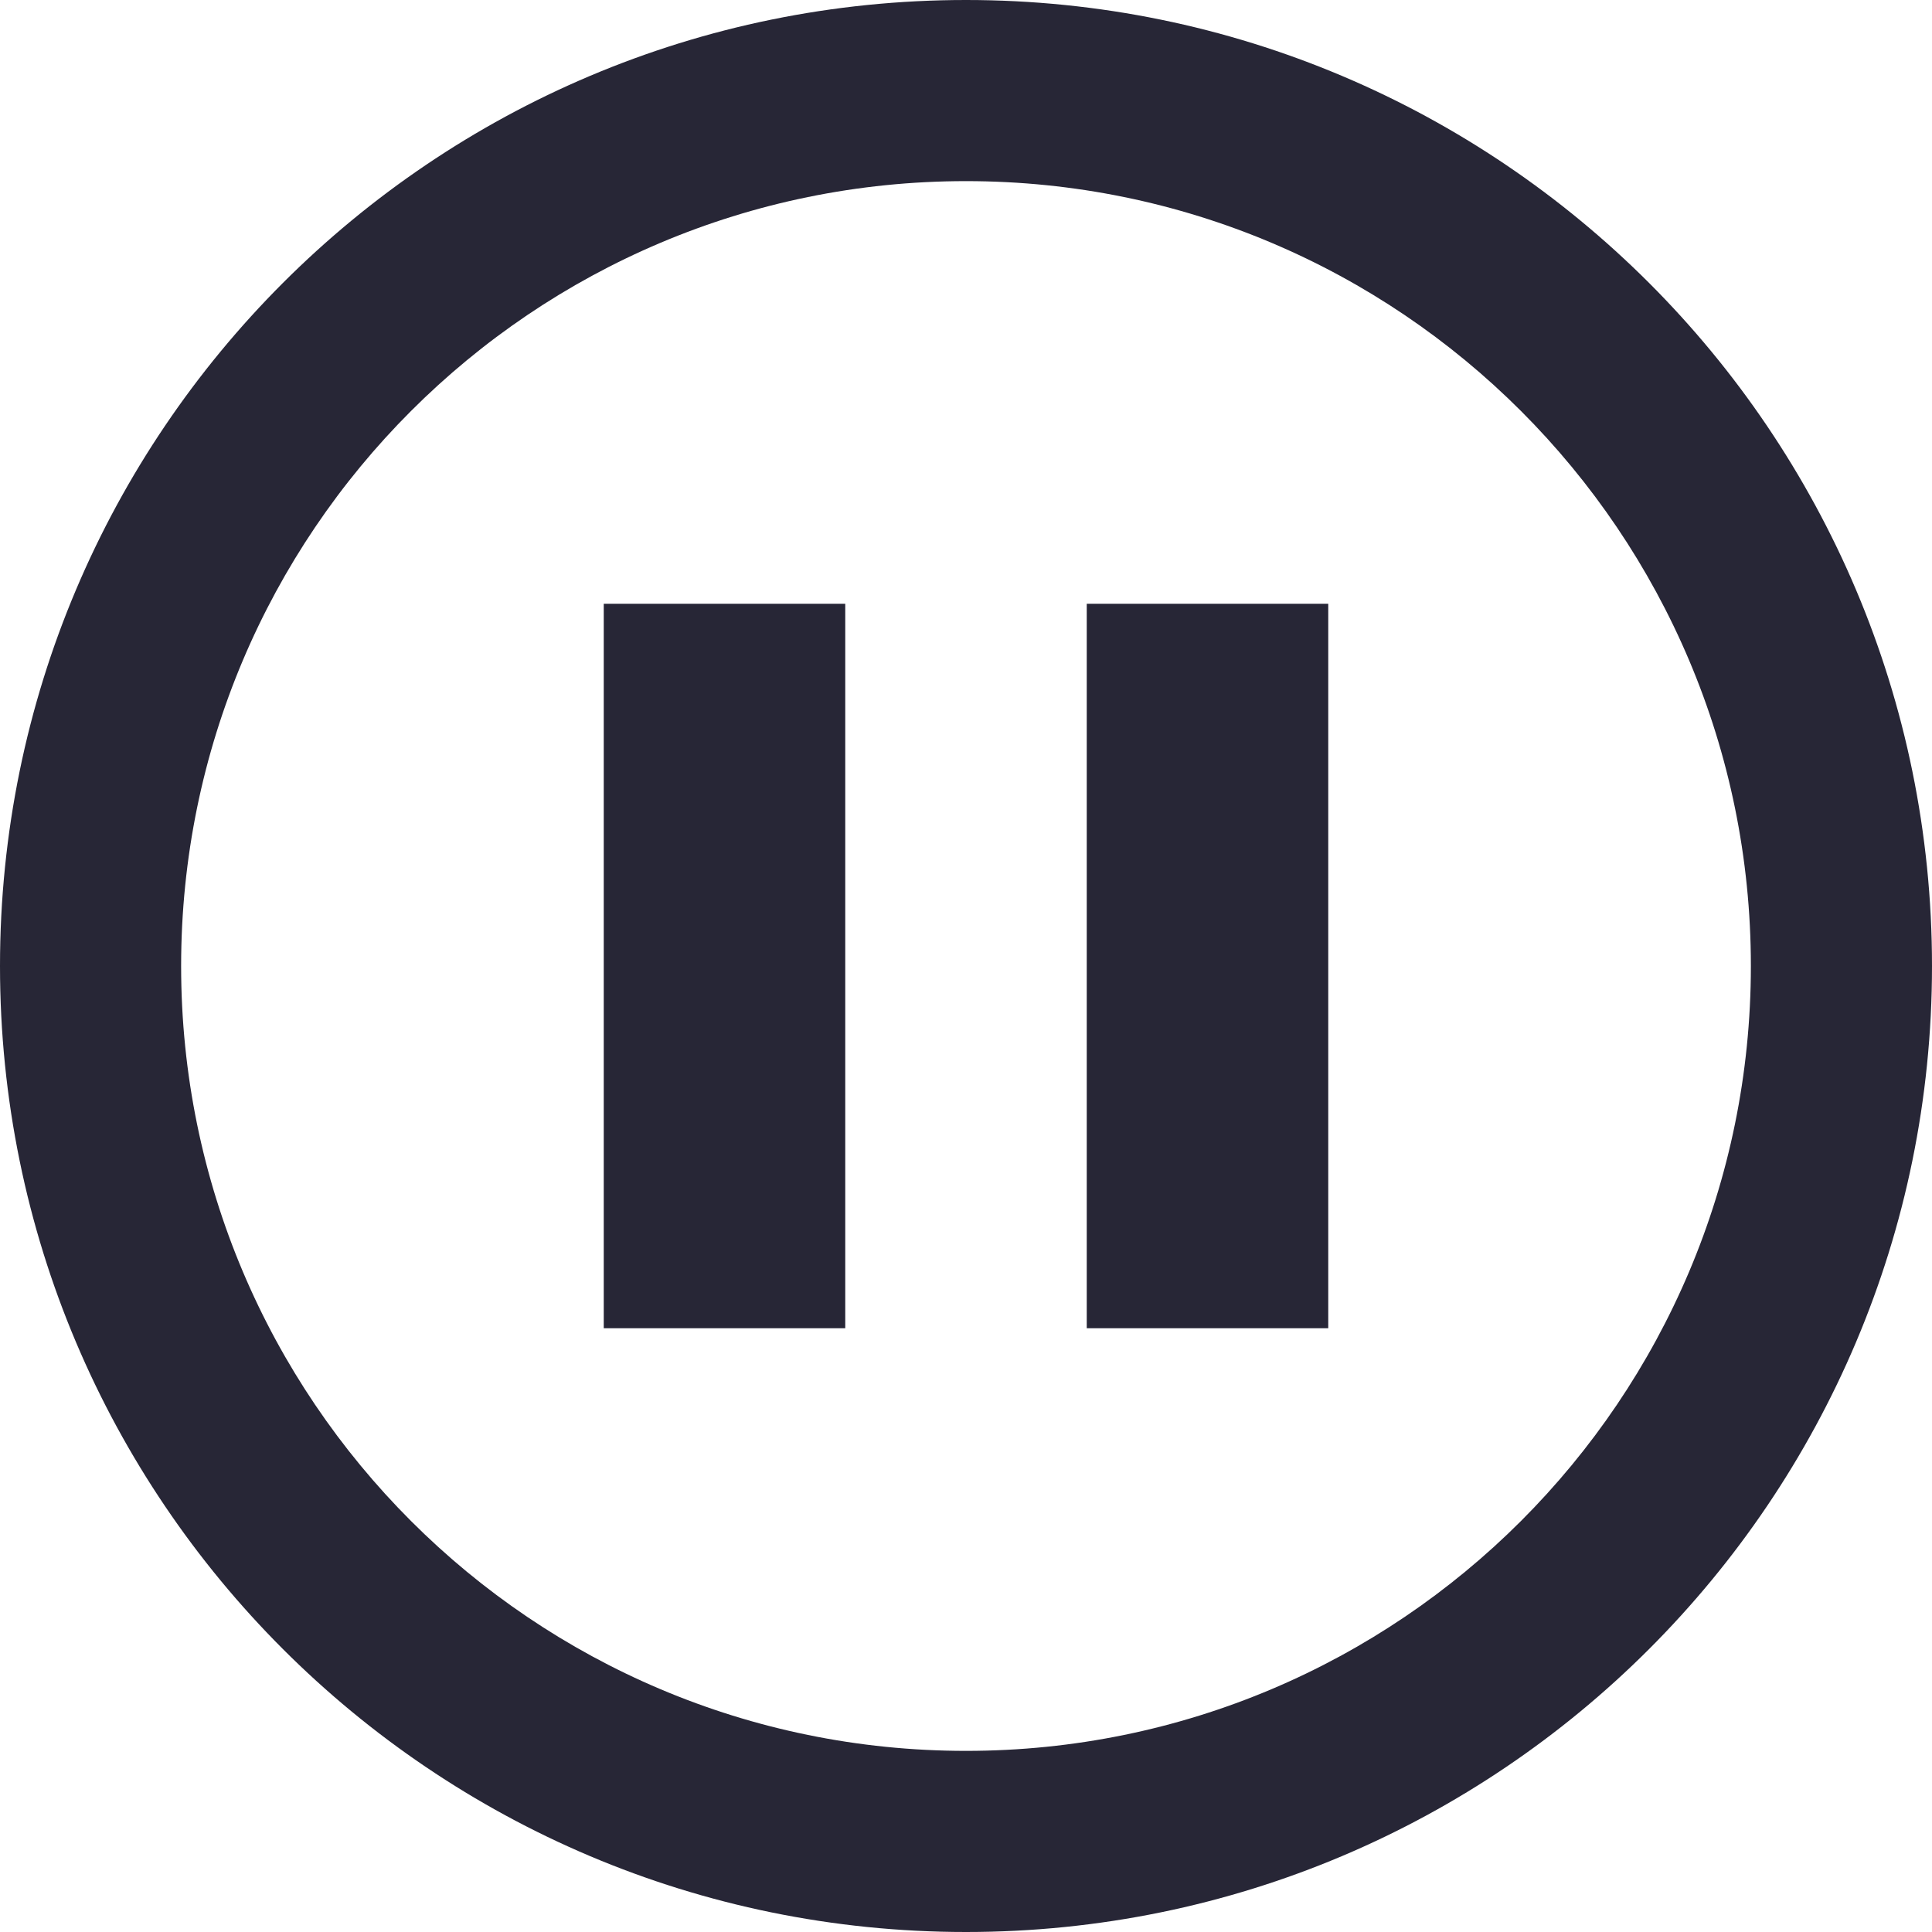
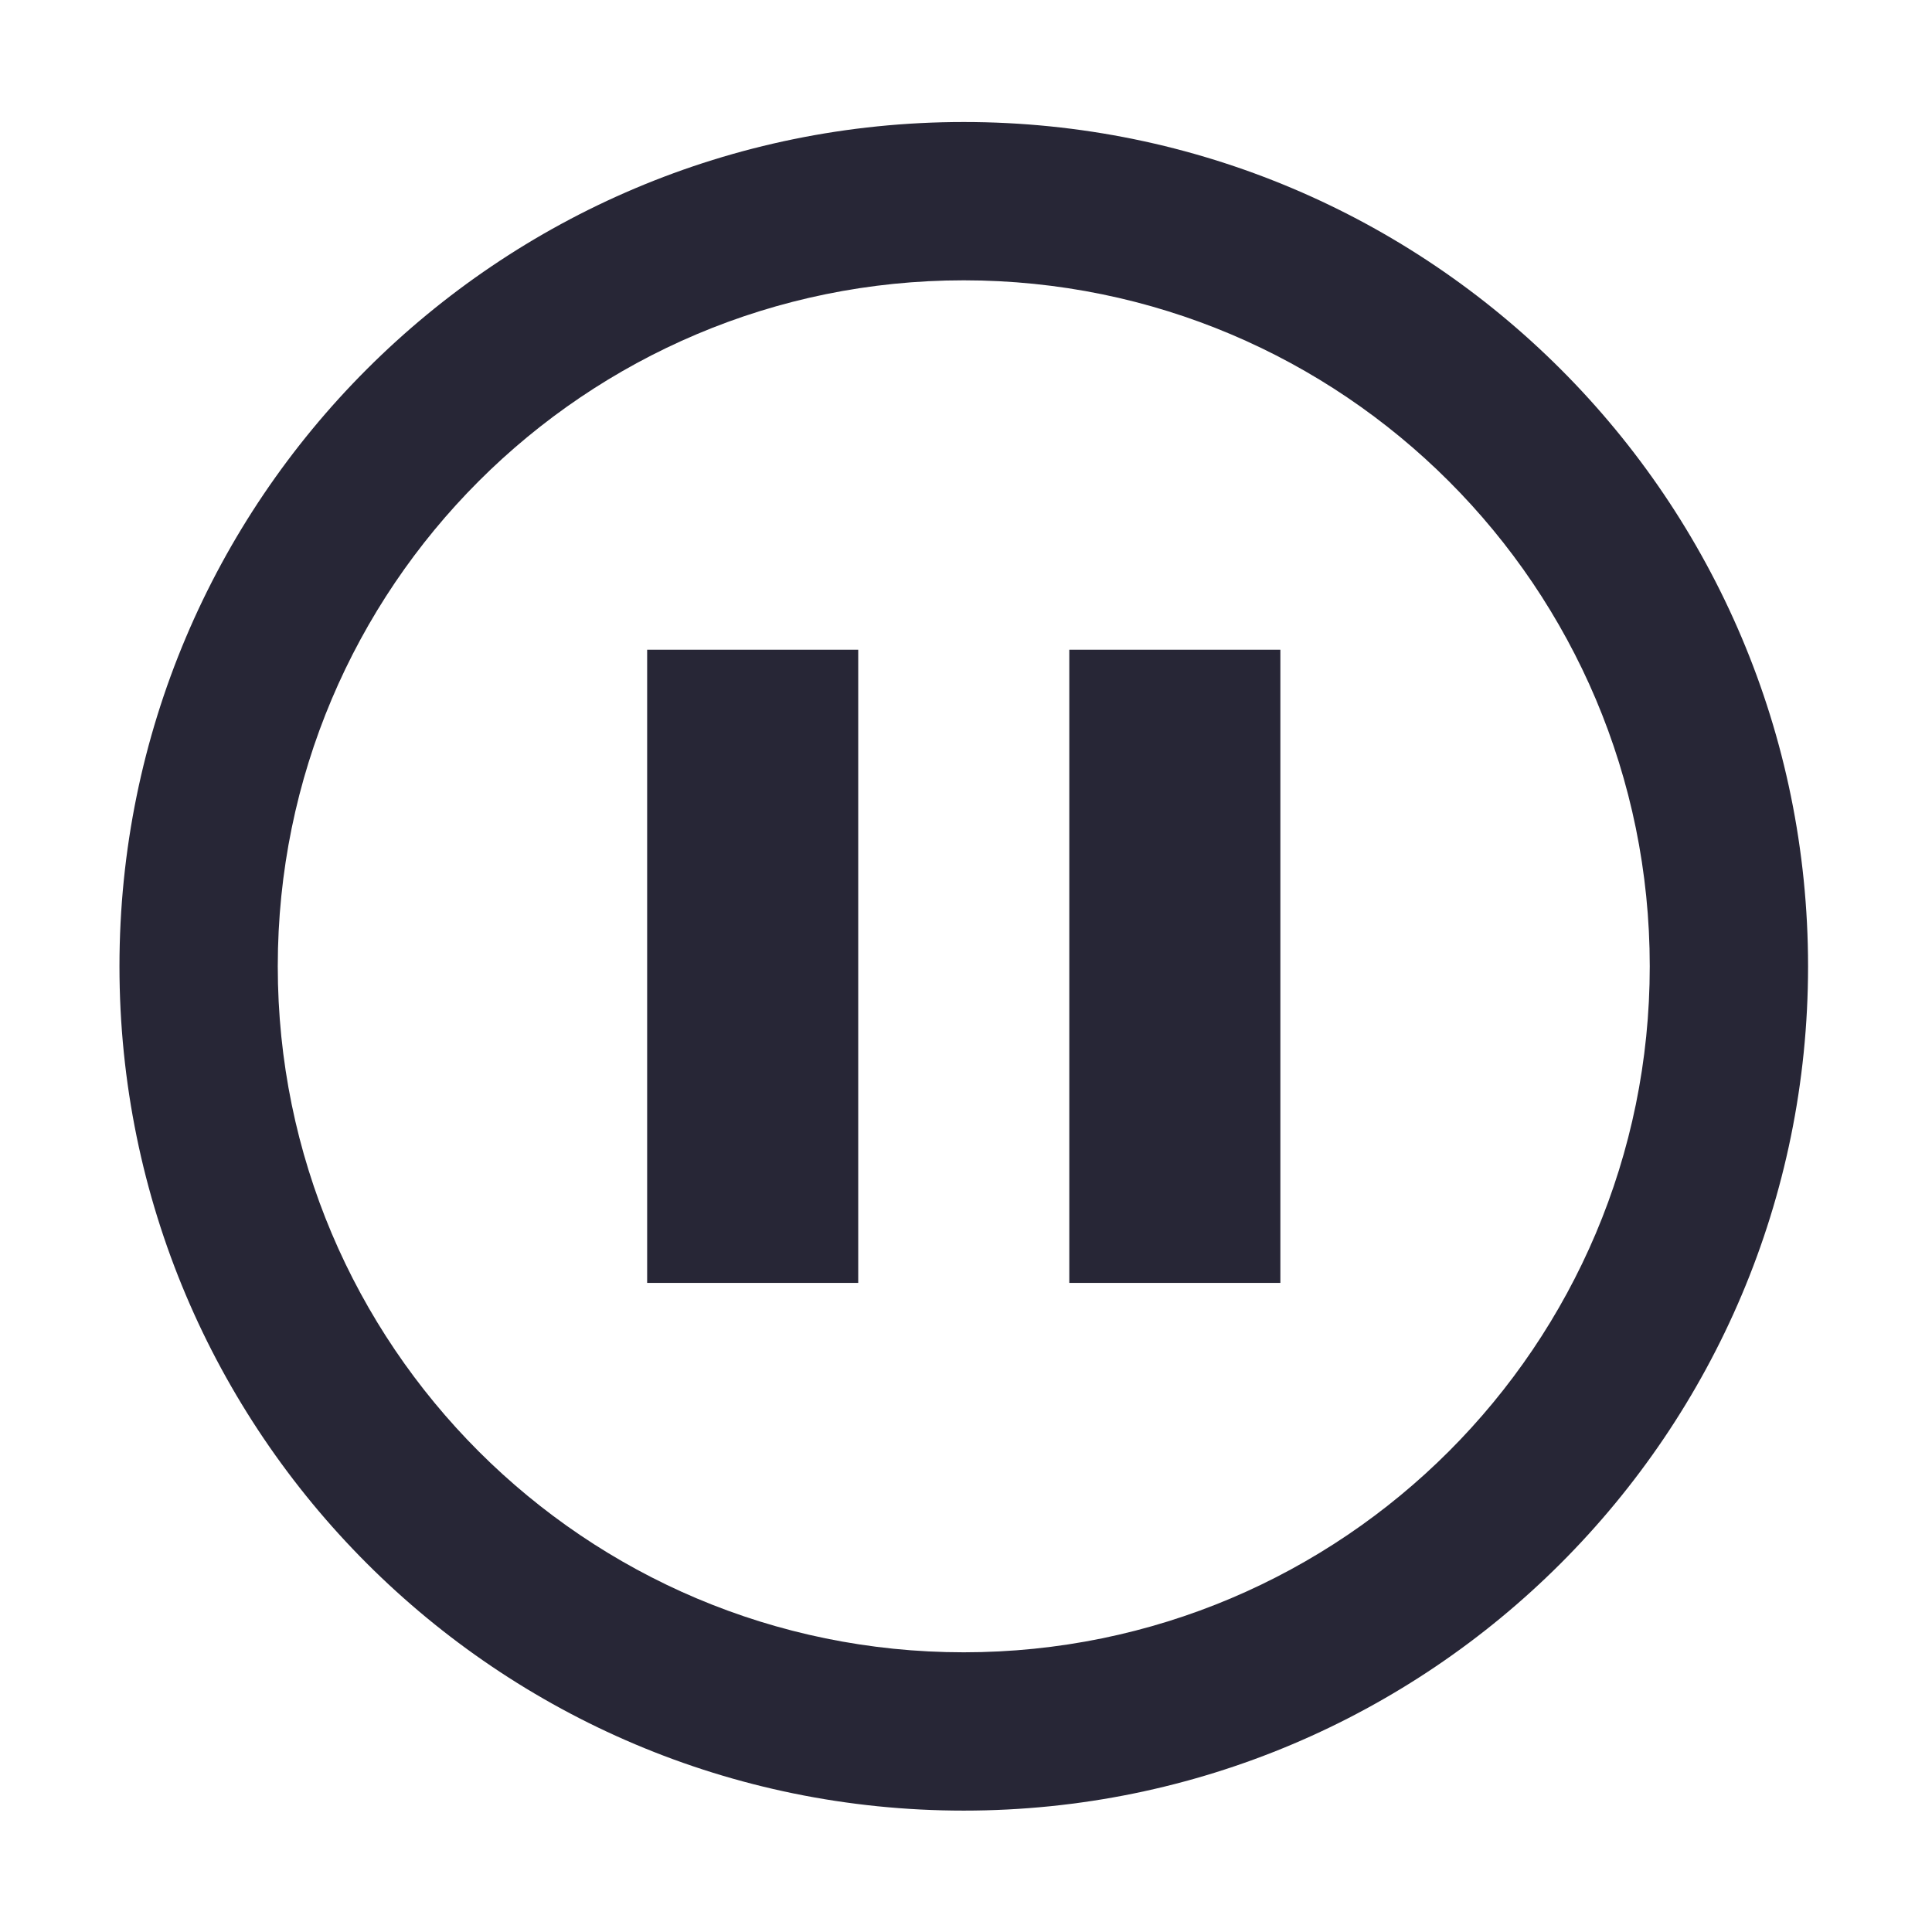
- <svg xmlns="http://www.w3.org/2000/svg" style="width:308px;height:308px;" version="1.1" id="图形" x="0px" y="0px" width="1024px" height="1024px" viewBox="0 0 1024 1024" enable-background="new 0 0 1024 1024" xml:space="preserve">
-   <path class="svgpath" data-index="path_0" fill="#272636" d="M512 0c-282.784 0-512 229.216-512 512s229.216 512 512 512 512-229.216 512-512-229.216-512-512-512zM512 928c-229.76 0-416-186.24-416-416s186.24-416 416-416 416 186.24 416 416-186.24 416-416 416zM320 320l128 0 0 384-128 0zM576 320l128 0 0 384-128 0z" />
+ <svg xmlns="http://www.w3.org/2000/svg" version="1.1" id="图形" x="0px" y="0px" width="1000.636px" height="1000.678px" viewBox="15.167 -16.333 1000.636 1000.678" enable-background="new 15.167 -16.333 1000.636 1000.678" xml:space="preserve">
+   <path fill="#272636" d="M514.347,46.862c-241.528,0-437.304,195.775-437.304,437.304S272.819,921.47,514.347,921.47  s437.304-195.775,437.304-437.304S755.875,46.862,514.347,46.862z M514.347,839.475c-196.24,0-355.309-159.069-355.309-355.309  s159.069-355.309,355.309-355.309s355.309,159.069,355.309,355.309S710.587,839.475,514.347,839.475z M350.358,320.177h109.326  v327.978H350.358V320.177z M569.01,320.177h109.326v327.978H569.01V320.177z" />
</svg>
